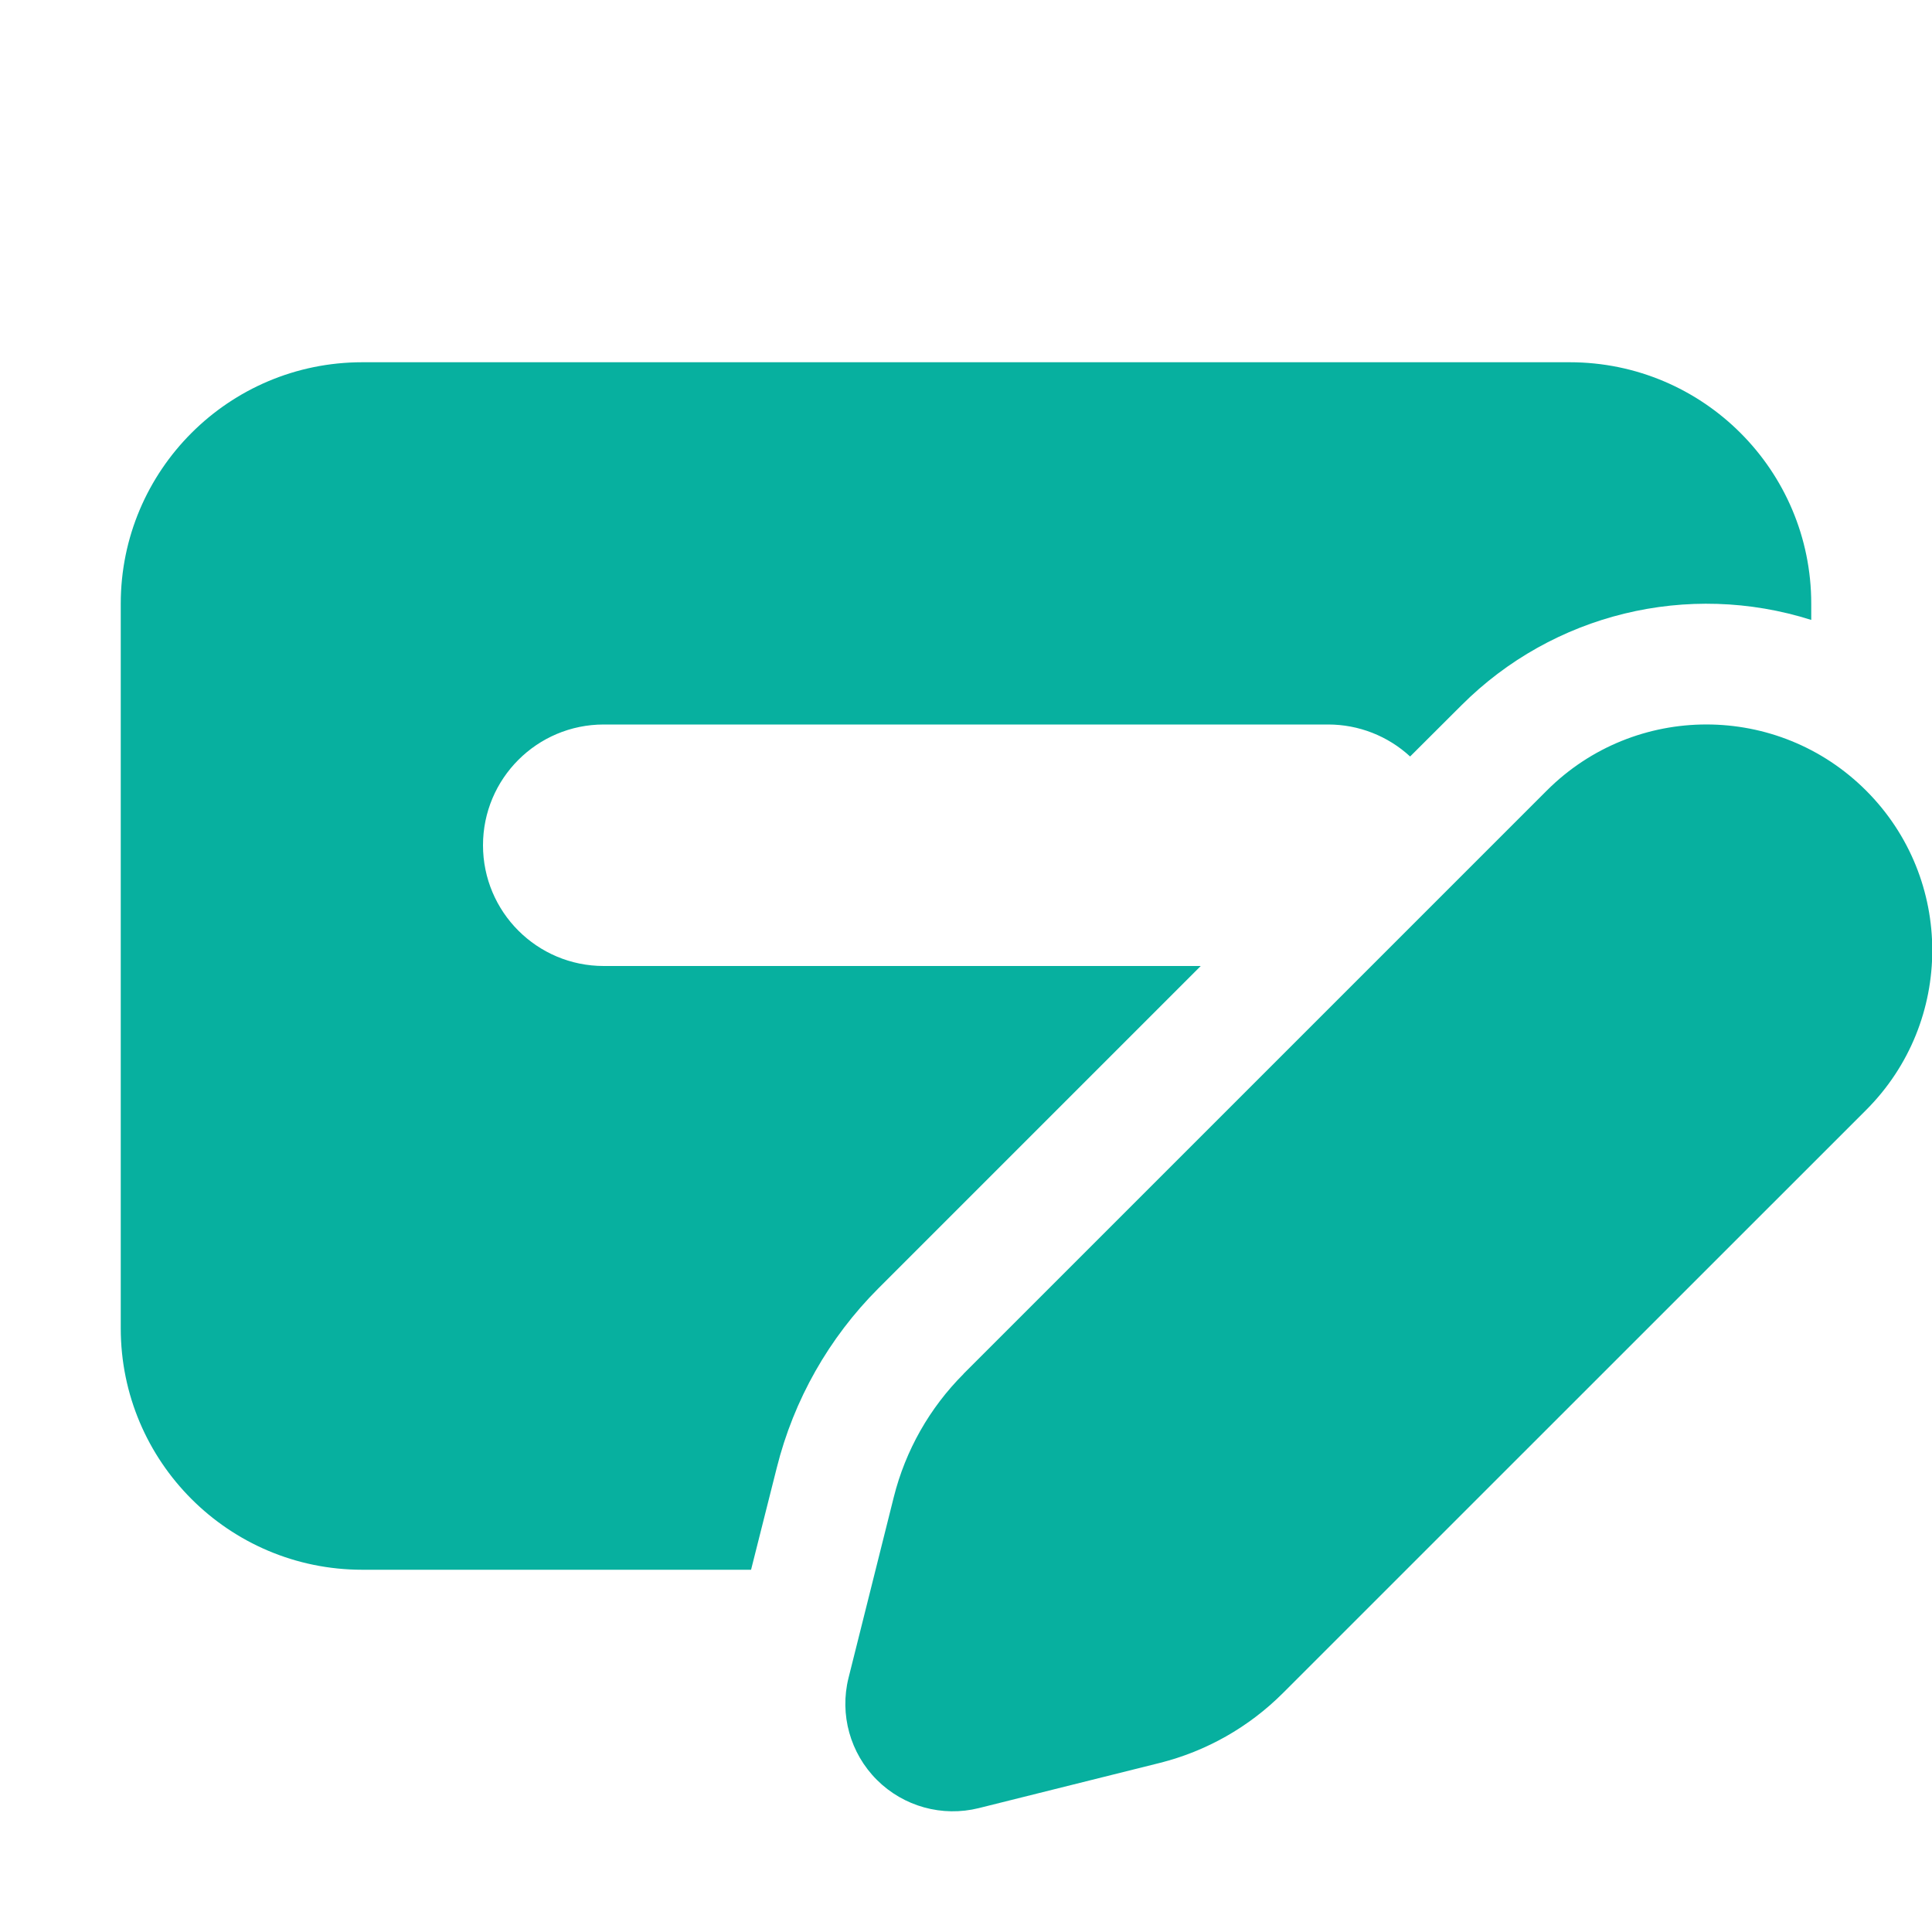
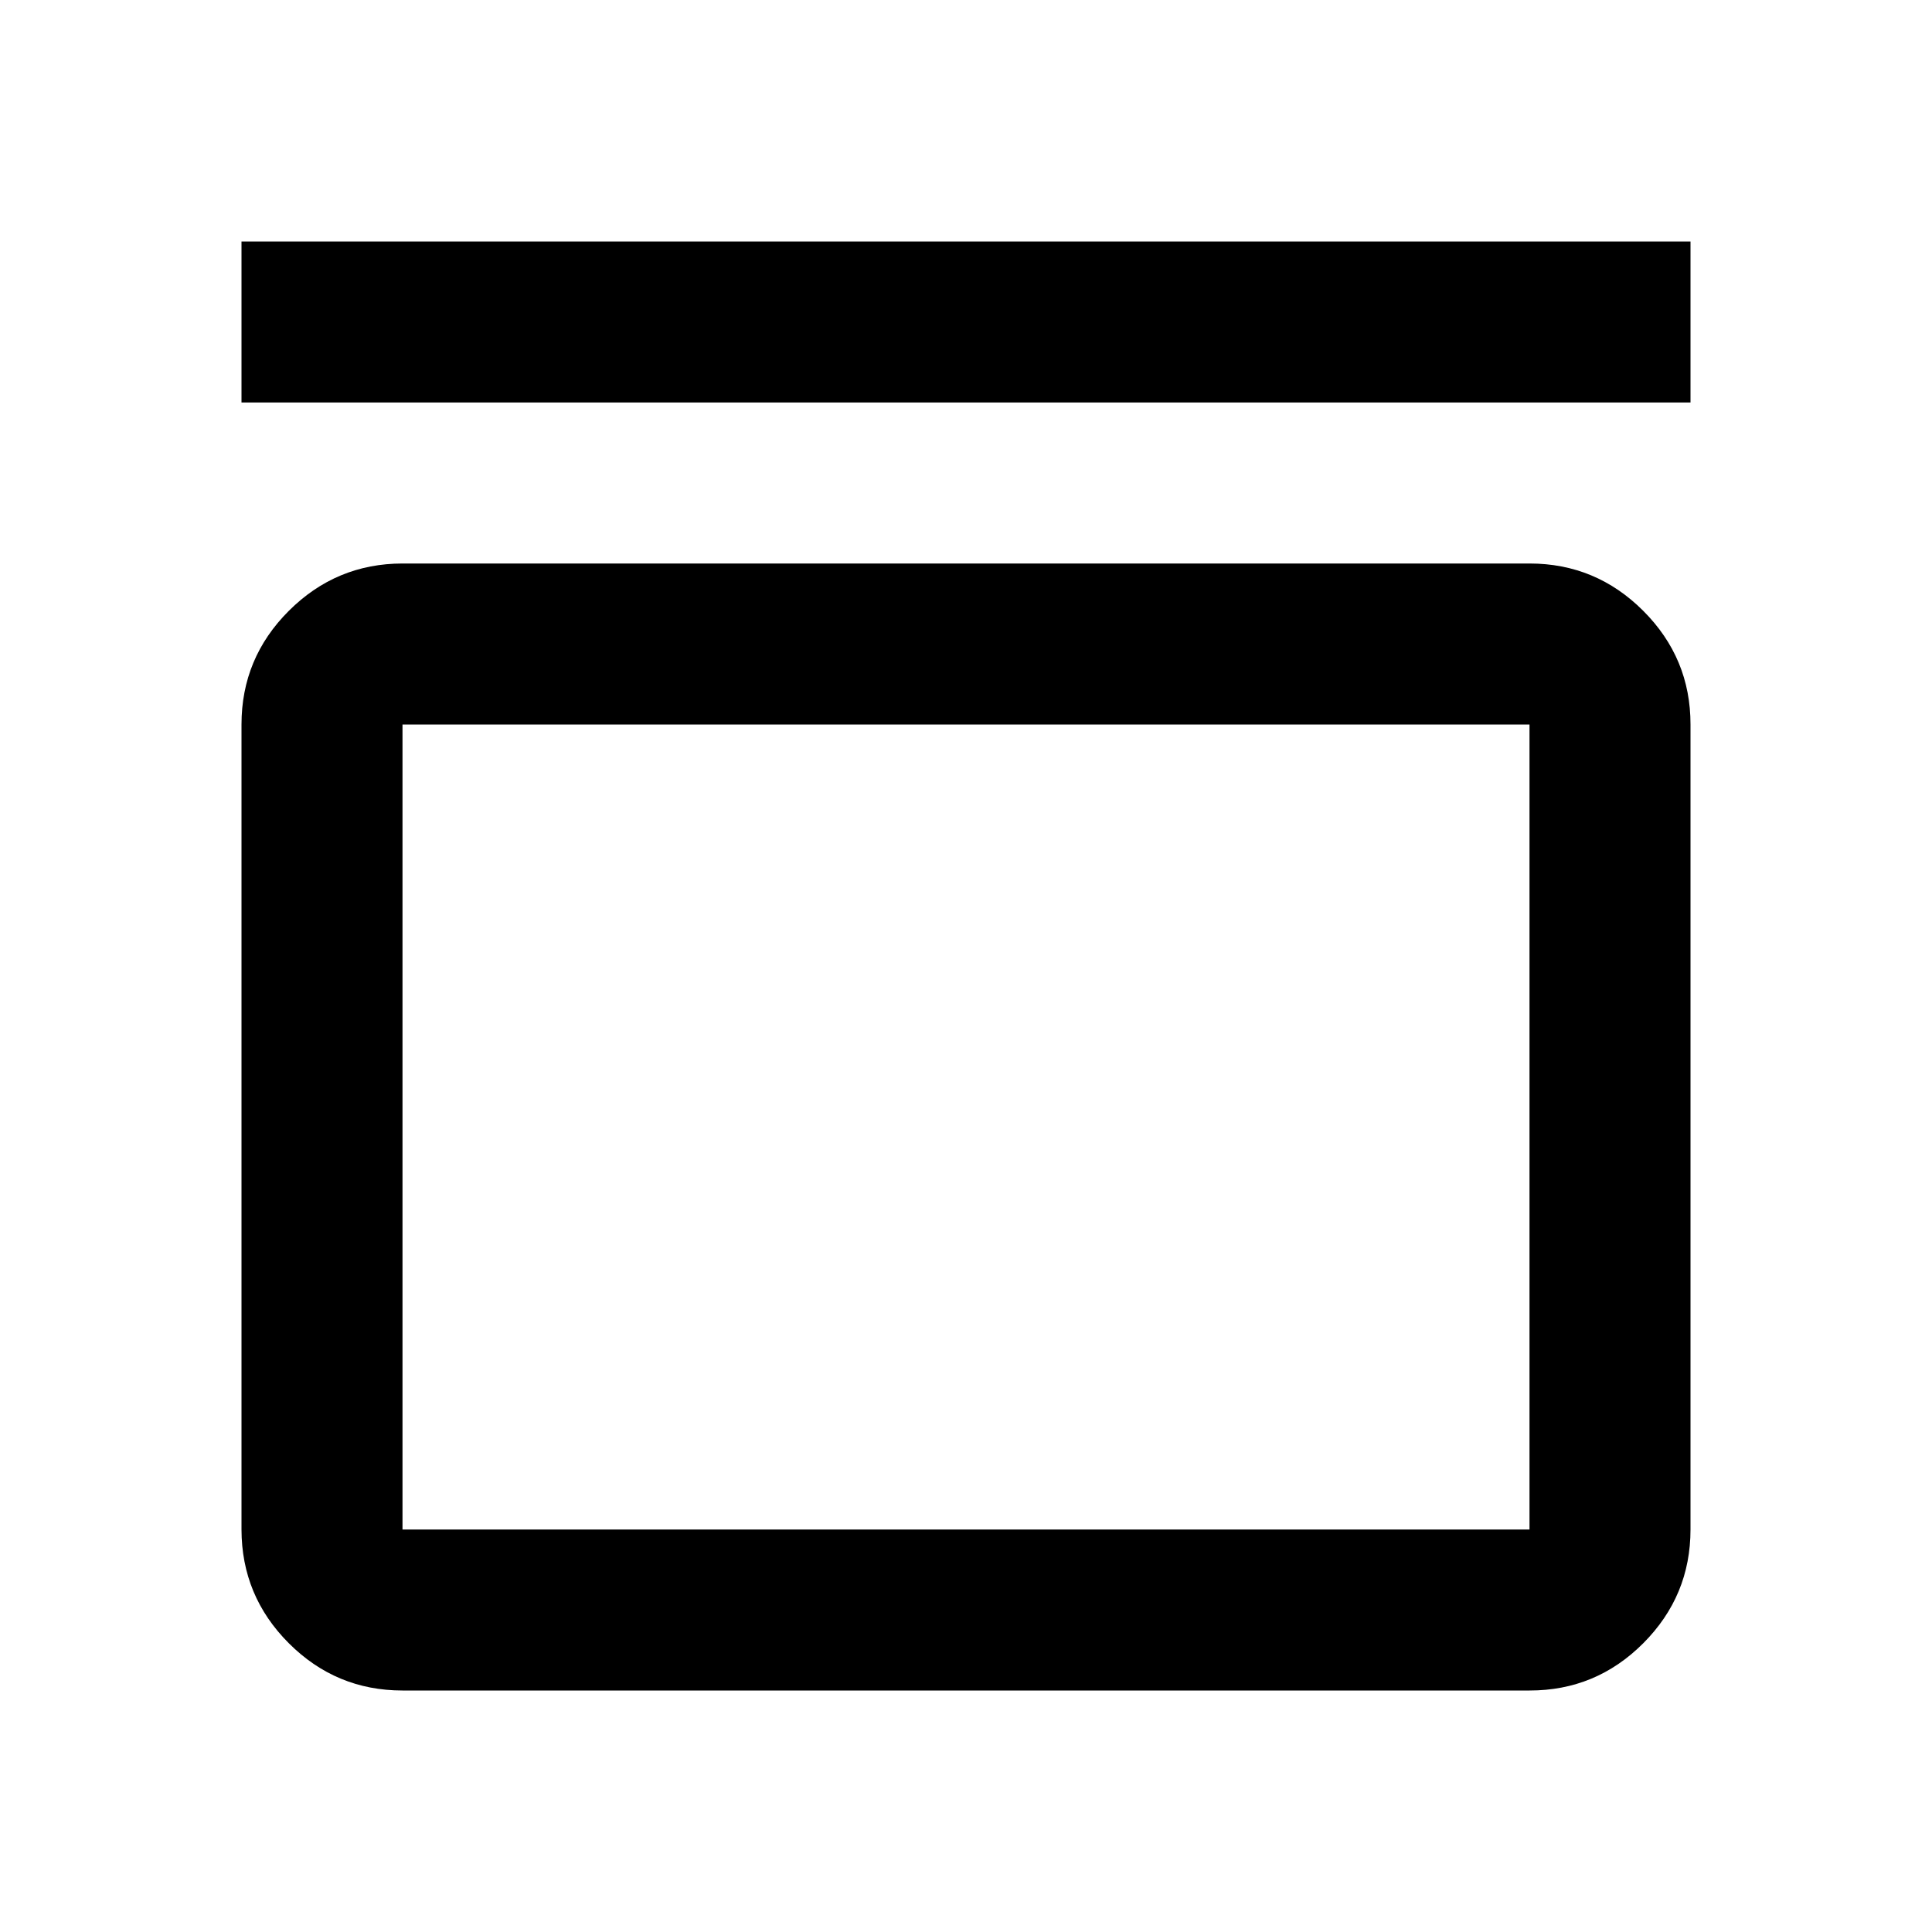
- <svg xmlns="http://www.w3.org/2000/svg" width="16" height="16" viewBox="0 0 16 16">
-   <path fill="#07b09f" d="M1 5a2 2 0 0 1 2-2h10a2 2 0 0 1 2 2v.134a2.87 2.87 0 0 0-2.897.707l-.425.424A1 1 0 0 0 11 6H5a1 1 0 0 0 0 2h4.944l-2.67 2.67a3.2 3.2 0 0 0-.841 1.485L6.22 13H3a2 2 0 0 1-2-2zm6.98 6.377l4.83-4.83a1.87 1.87 0 1 1 2.644 2.646l-4.83 4.829a2.2 2.2 0 0 1-1.02.578l-1.498.374a.89.89 0 0 1-1.079-1.078l.375-1.498a2.2 2.2 0 0 1 .578-1.02" />
+ <svg xmlns="http://www.w3.org/2000/svg" width="24" height="24" viewBox="0 0 24 24">
+   <path fill="currentColor" d="M3 5V3h18v2zm16 2q.825 0 1.413.588T21 9v10q0 .825-.587 1.413T19 21H5q-.825 0-1.412-.587T3 19V9q0-.825.588-1.412T5 7zm0 2H5v10h14zM5 9v10z" />
</svg>
